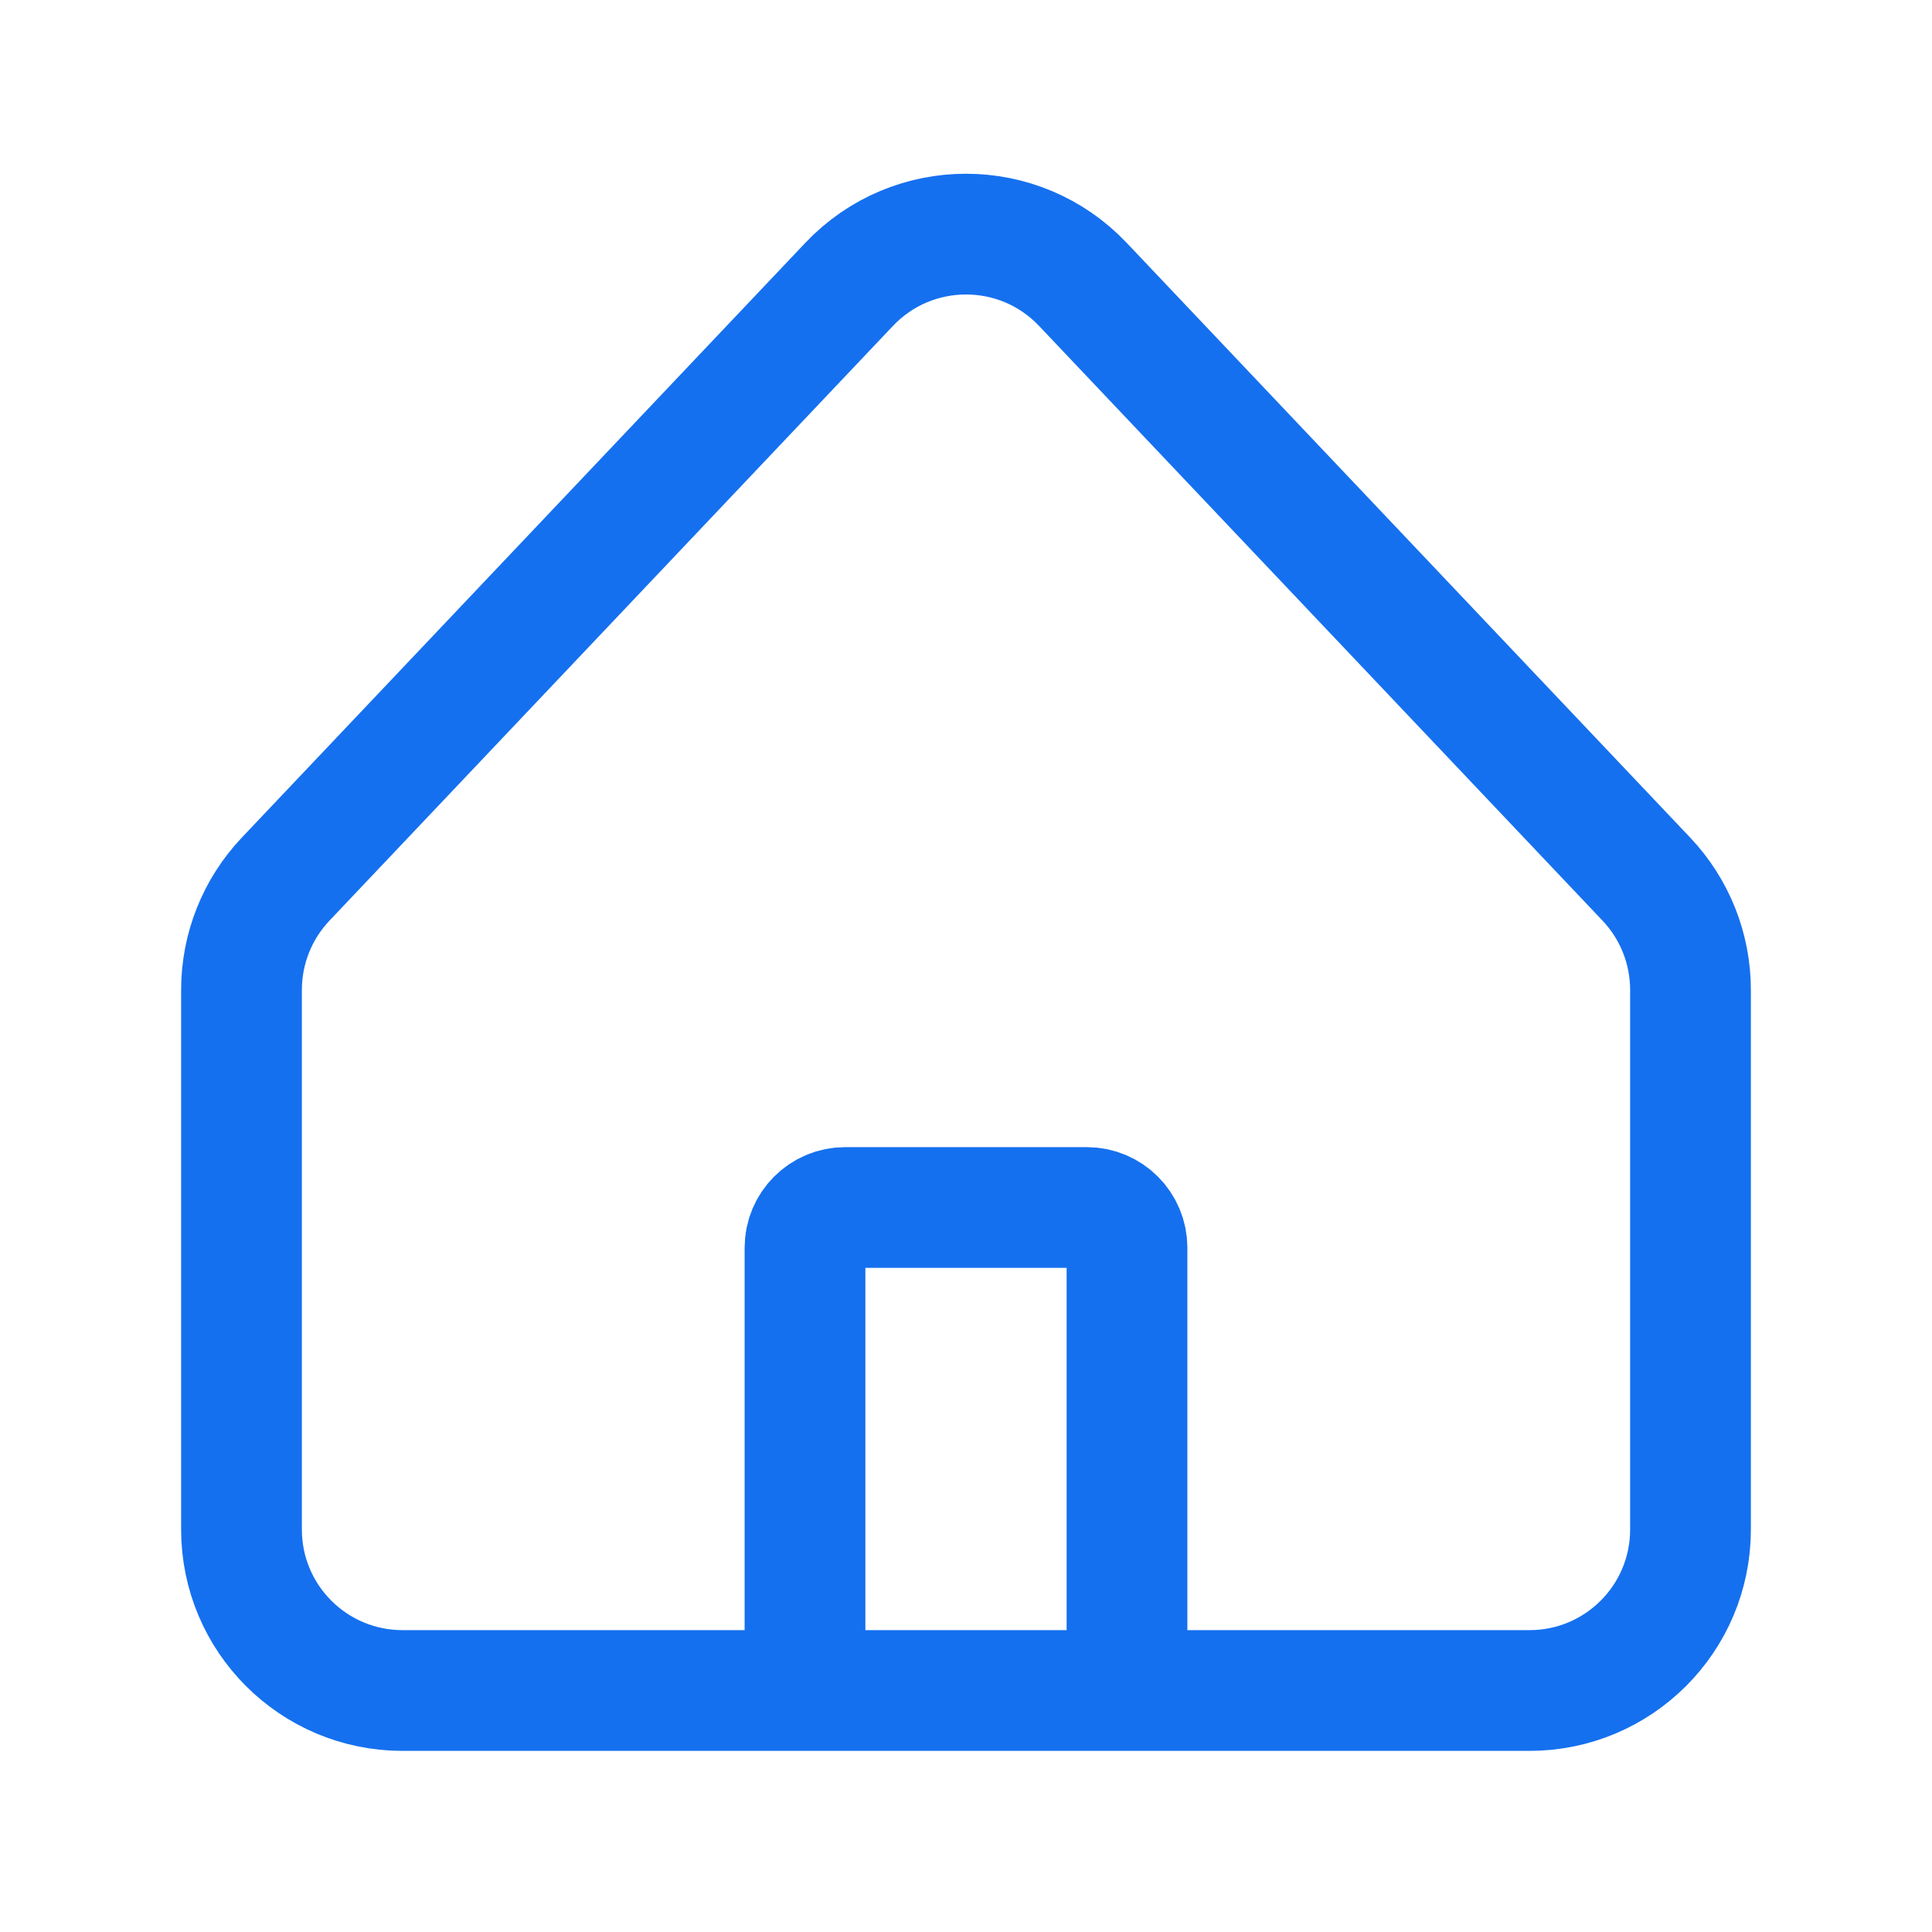
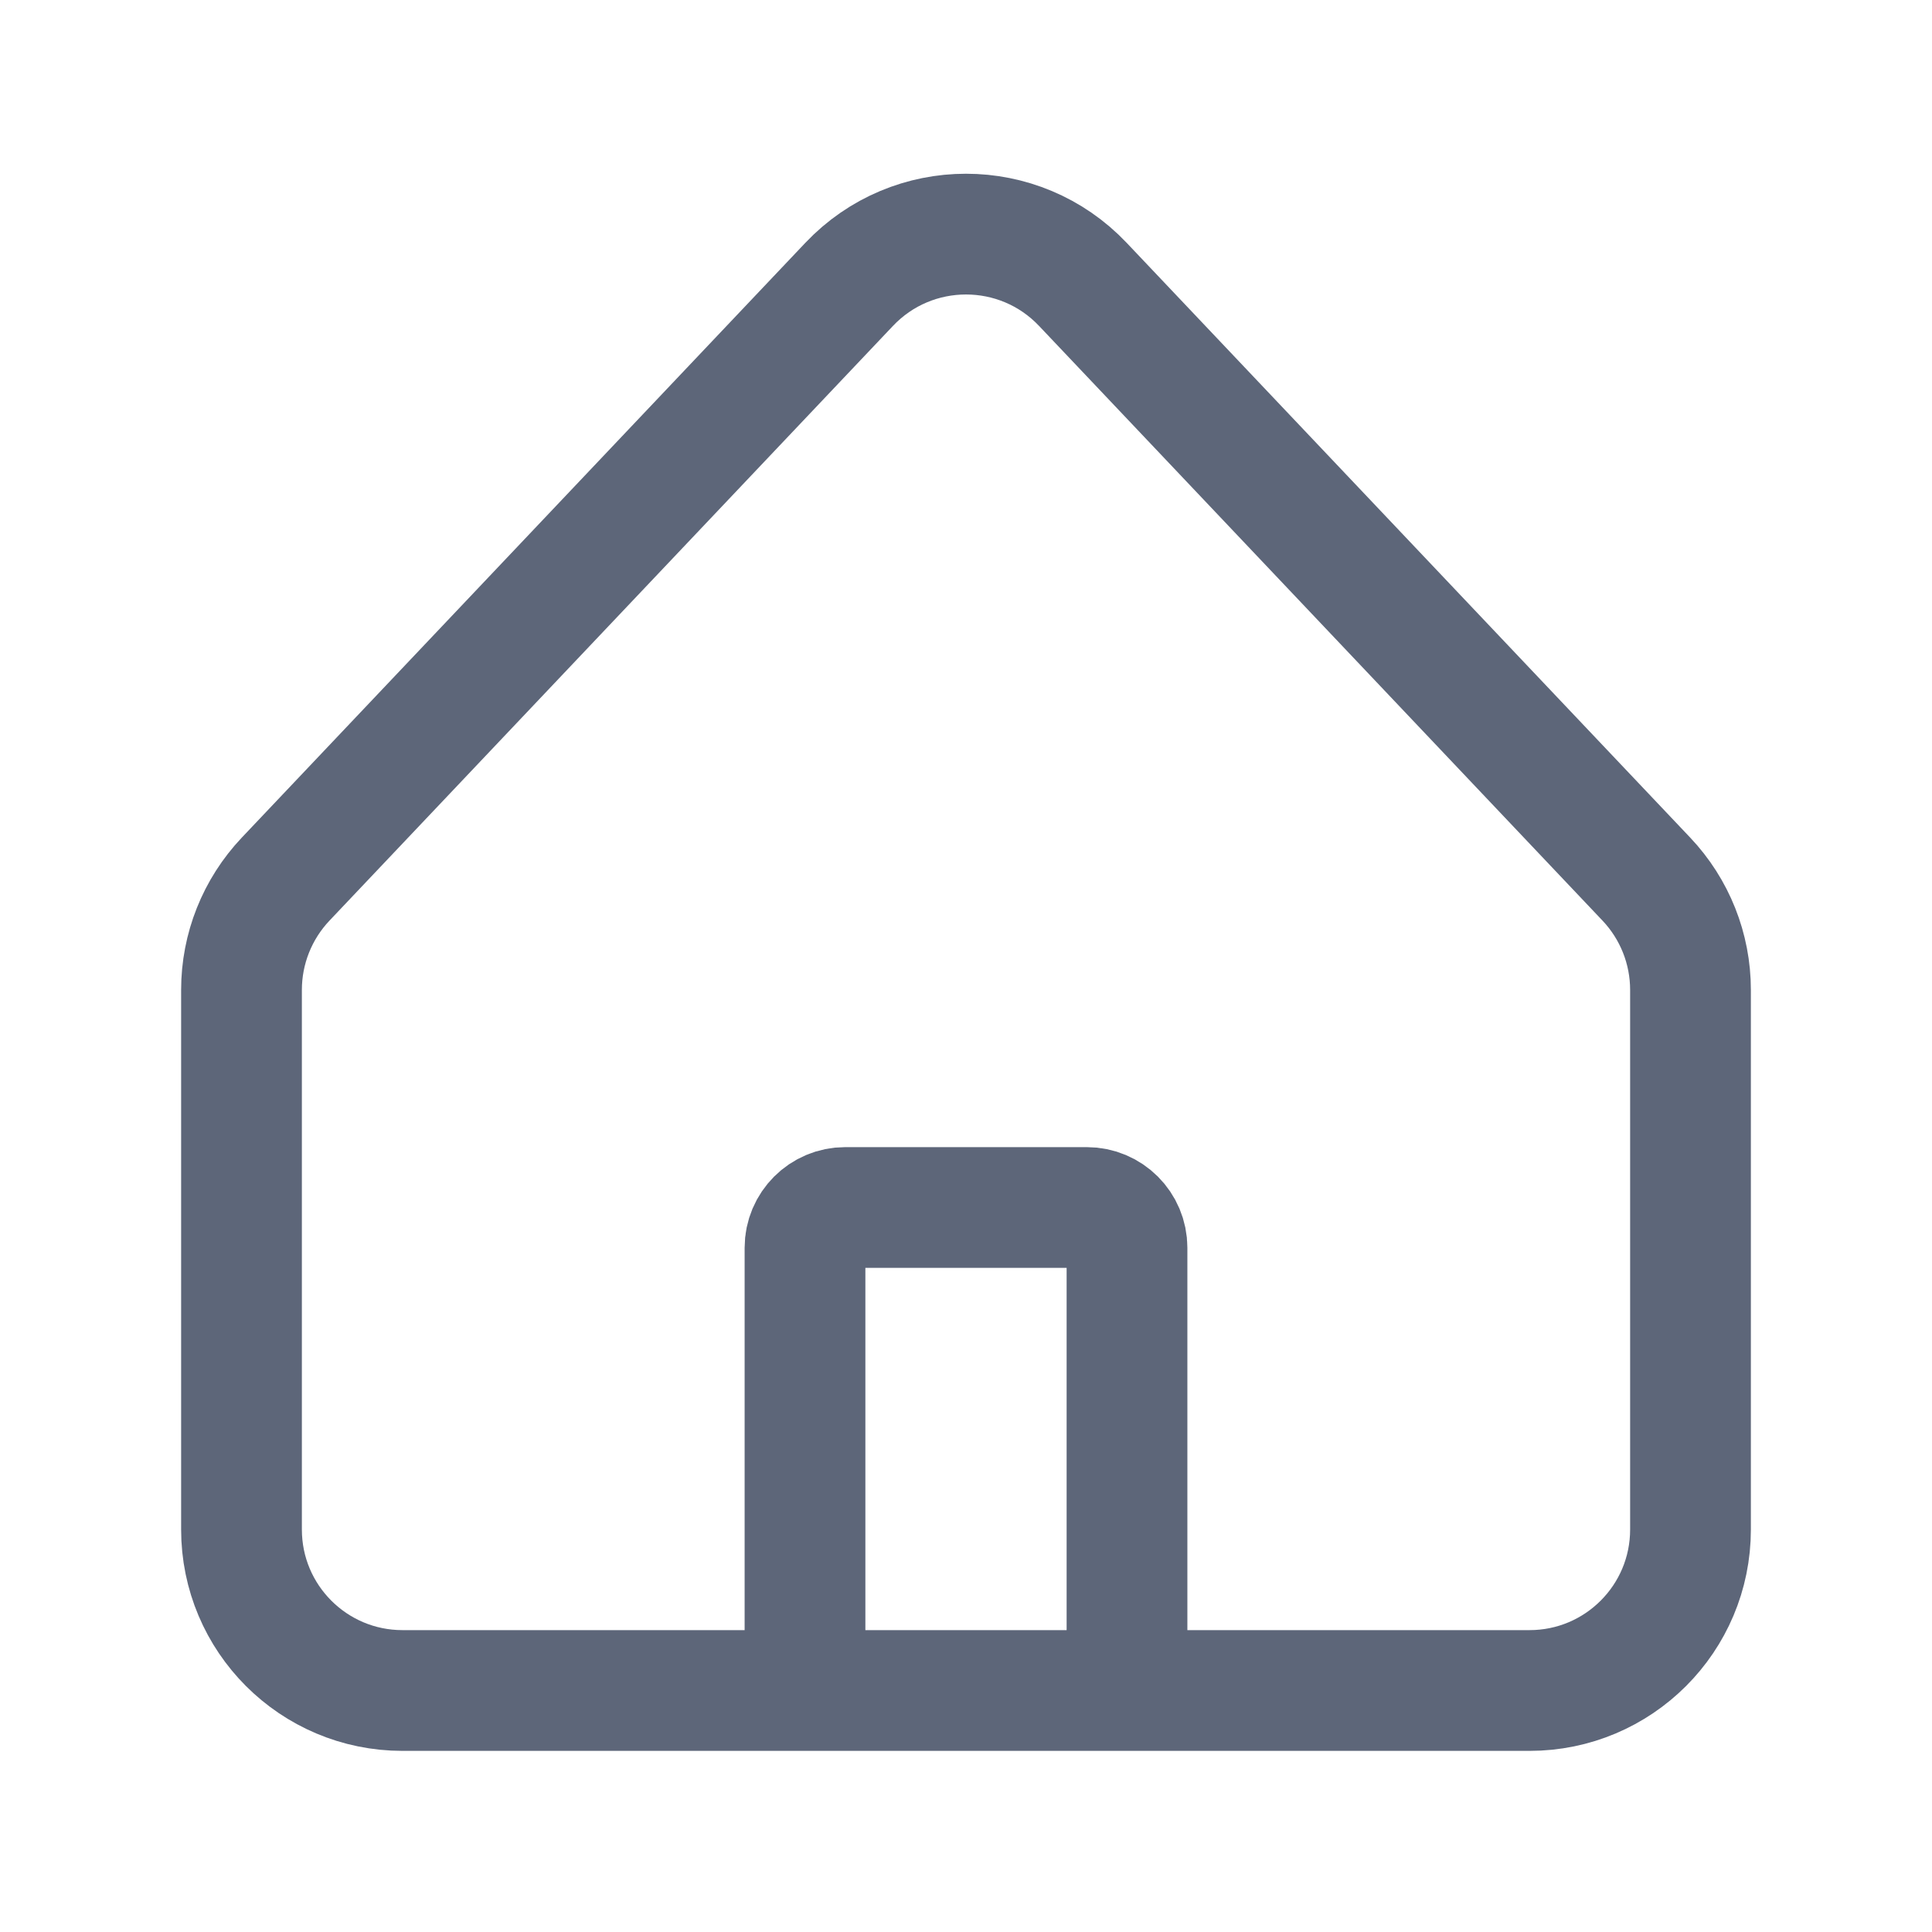
<svg xmlns="http://www.w3.org/2000/svg" width="24" height="24" viewBox="0 0 24 24" fill="none">
-   <g id="Home">
-     <path id="Rectangle 2804" d="M10 21H5C3.895 21 3 20.105 3 19V12.297C3 11.785 3.196 11.293 3.548 10.921L10.548 3.533C11.337 2.7 12.663 2.7 13.452 3.533L20.452 10.921C20.804 11.293 21 11.785 21 12.297V19C21 20.105 20.105 21 19 21H14M10 21V15.5C10 15.224 10.224 15 10.5 15H13.5C13.776 15 14 15.224 14 15.5V21M10 21H14" stroke="#1570EF" stroke-width="1.5" />
-   </g>
+   <path d="M10 21H5C3.895 21 3 20.105 3 19V12.297C3 11.785 3.196 11.293 3.548 10.921L10.548 3.533C11.337 2.7 12.663 2.7 13.452 3.533L20.452 10.921C20.804 11.293 21 11.785 21 12.297V19C21 20.105 20.105 21 19 21H14M10 21V15.5C10 15.224 10.224 15 10.5 15H13.5C13.776 15 14 15.224 14 15.5V21M10 21H14" stroke="#5D6679" stroke-width="1.5" />
</svg>
